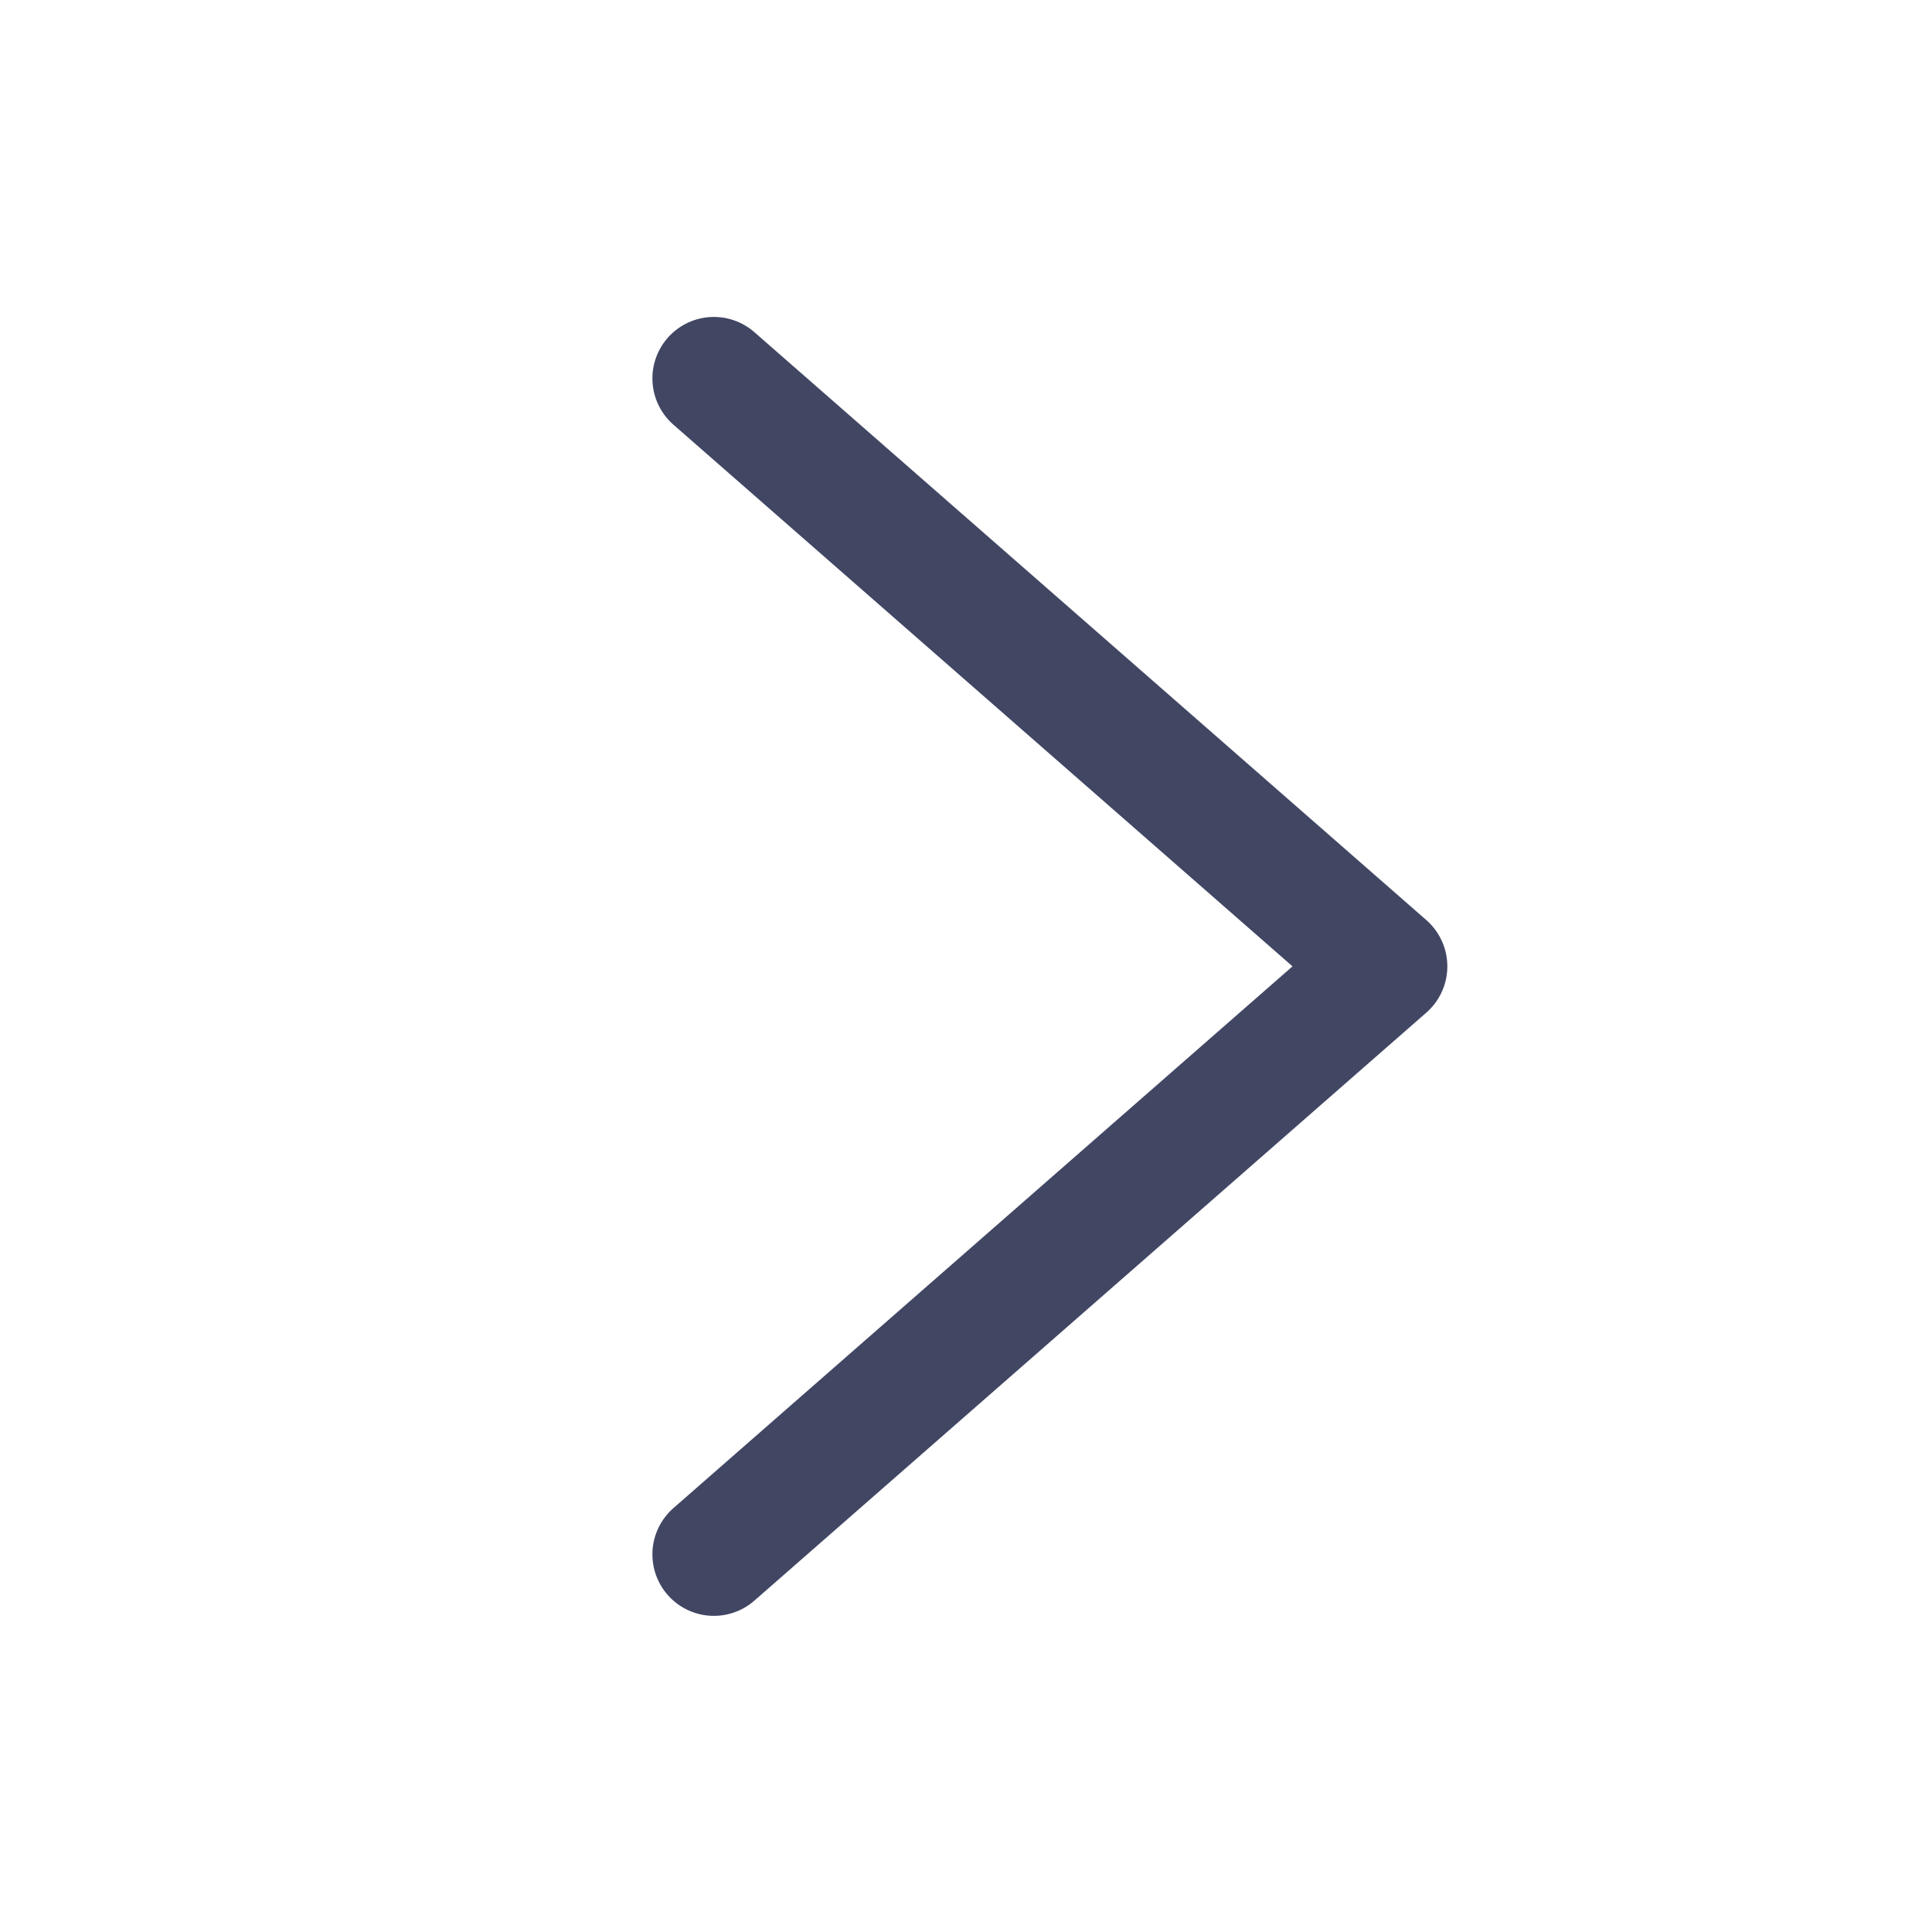
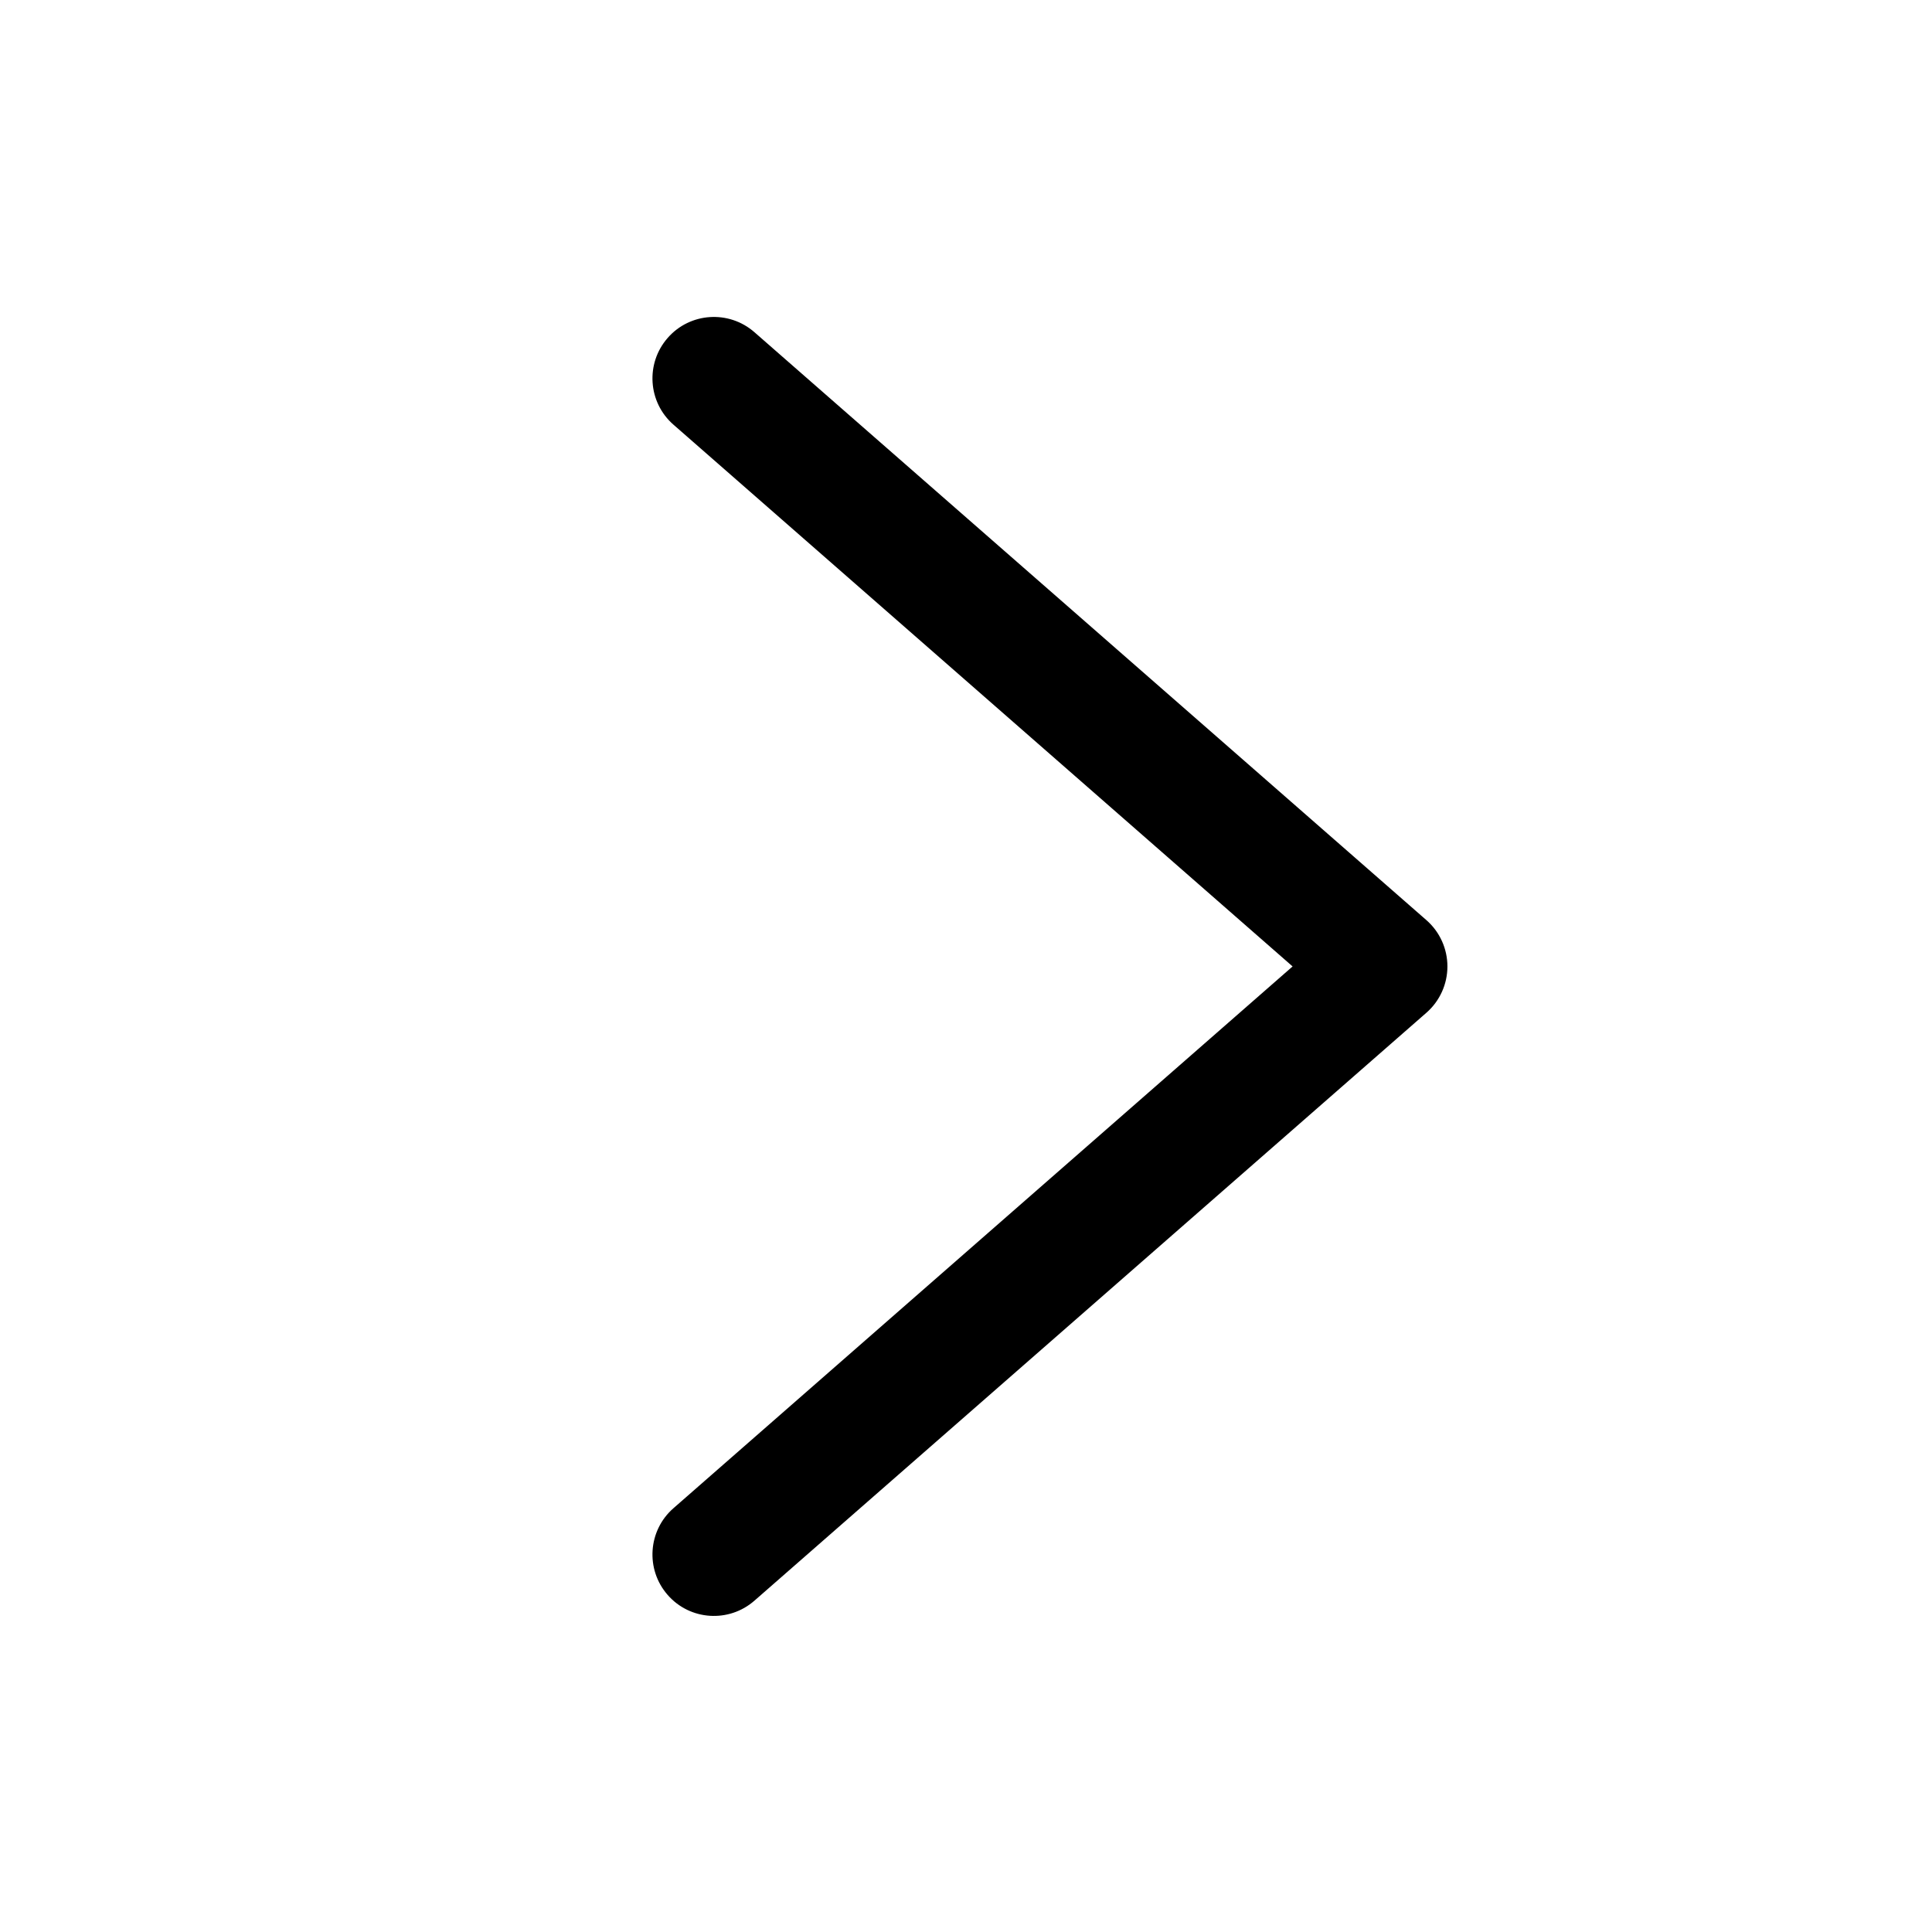
- <svg xmlns="http://www.w3.org/2000/svg" width="22" height="22" viewBox="0 0 22 22" fill="none">
-   <path d="M8.129 17.7L15.781 11.004L8.129 4.309" stroke="#414663" style="stroke:#414663;stroke:color(display-p3 0.255 0.275 0.388);stroke-opacity:1;" stroke-width="1.4" stroke-linecap="round" stroke-linejoin="round" />
+ <svg xmlns="http://www.w3.org/2000/svg" width="22" height="22" viewBox="0 0 22 22">
+   <path fill-rule="evenodd" clip-rule="evenodd" d="M7.603 3.848C7.857 3.557 8.3 3.528 8.591 3.783L16.243 10.478C16.395 10.611 16.482 10.803 16.482 11.005C16.482 11.207 16.395 11.399 16.243 11.532L8.591 18.227C8.3 18.482 7.857 18.453 7.603 18.162C7.348 17.871 7.378 17.428 7.669 17.174L14.719 11.005L7.669 4.836C7.378 4.582 7.348 4.139 7.603 3.848Z" />
</svg>
